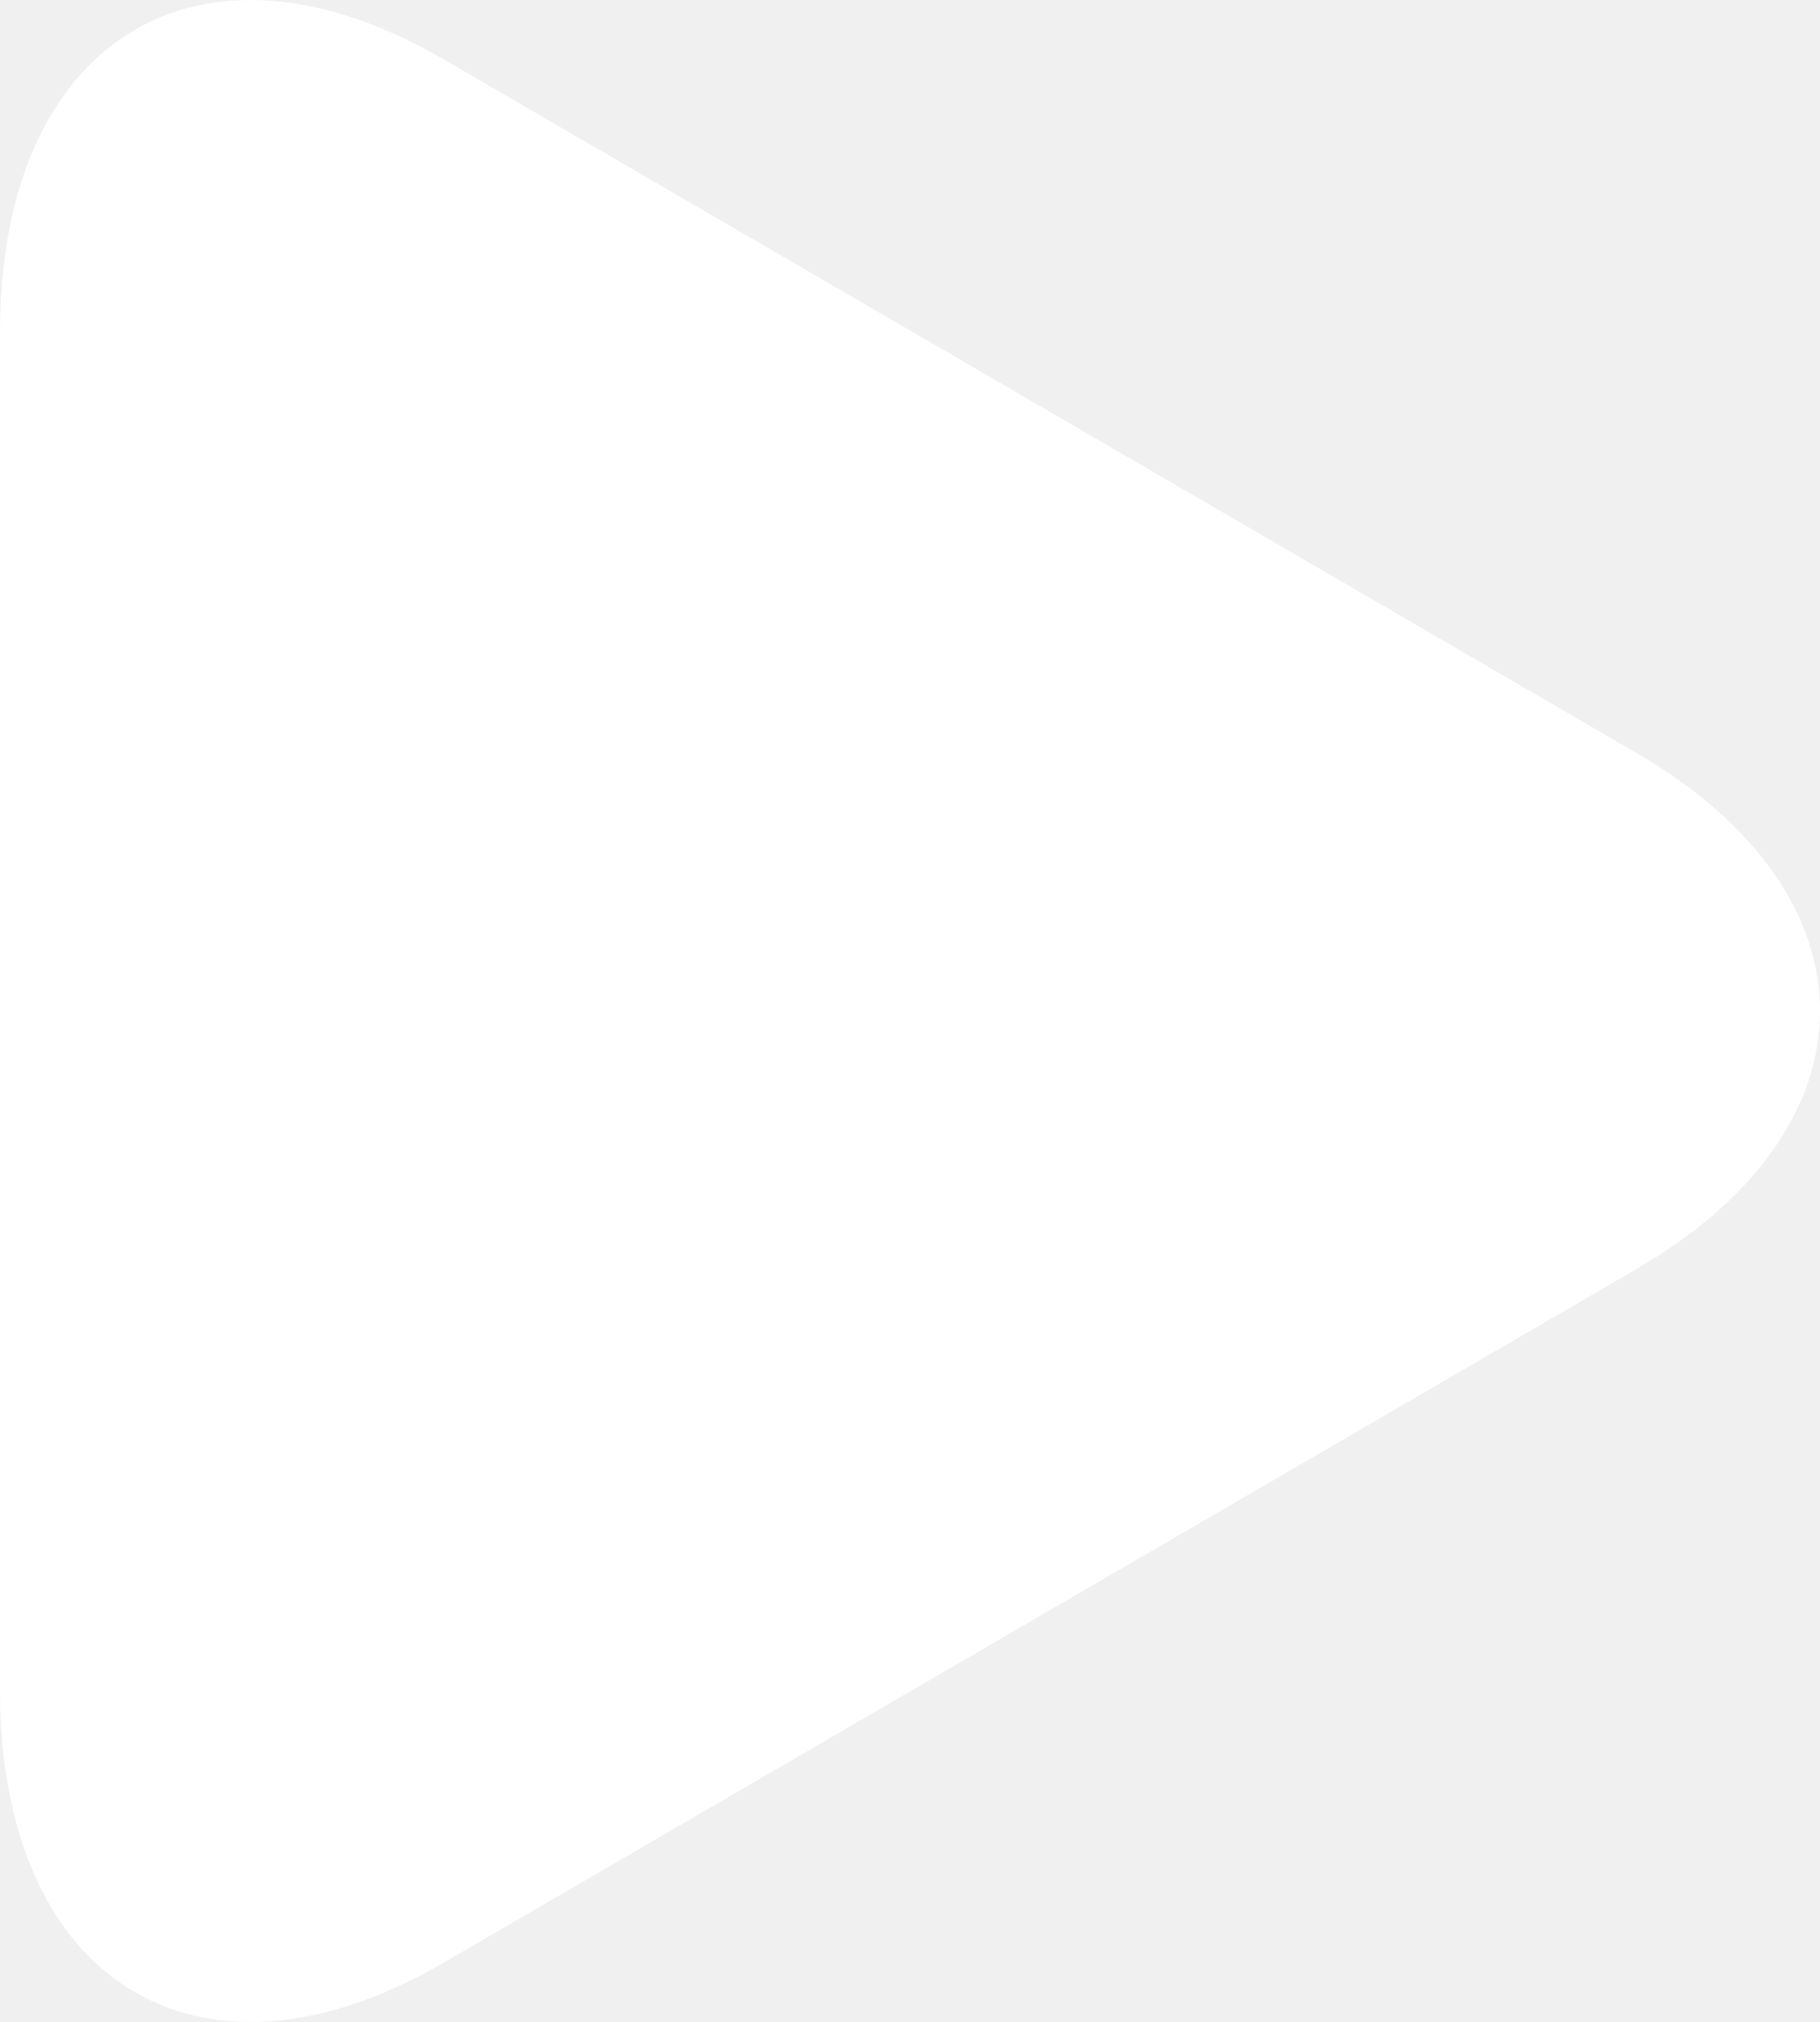
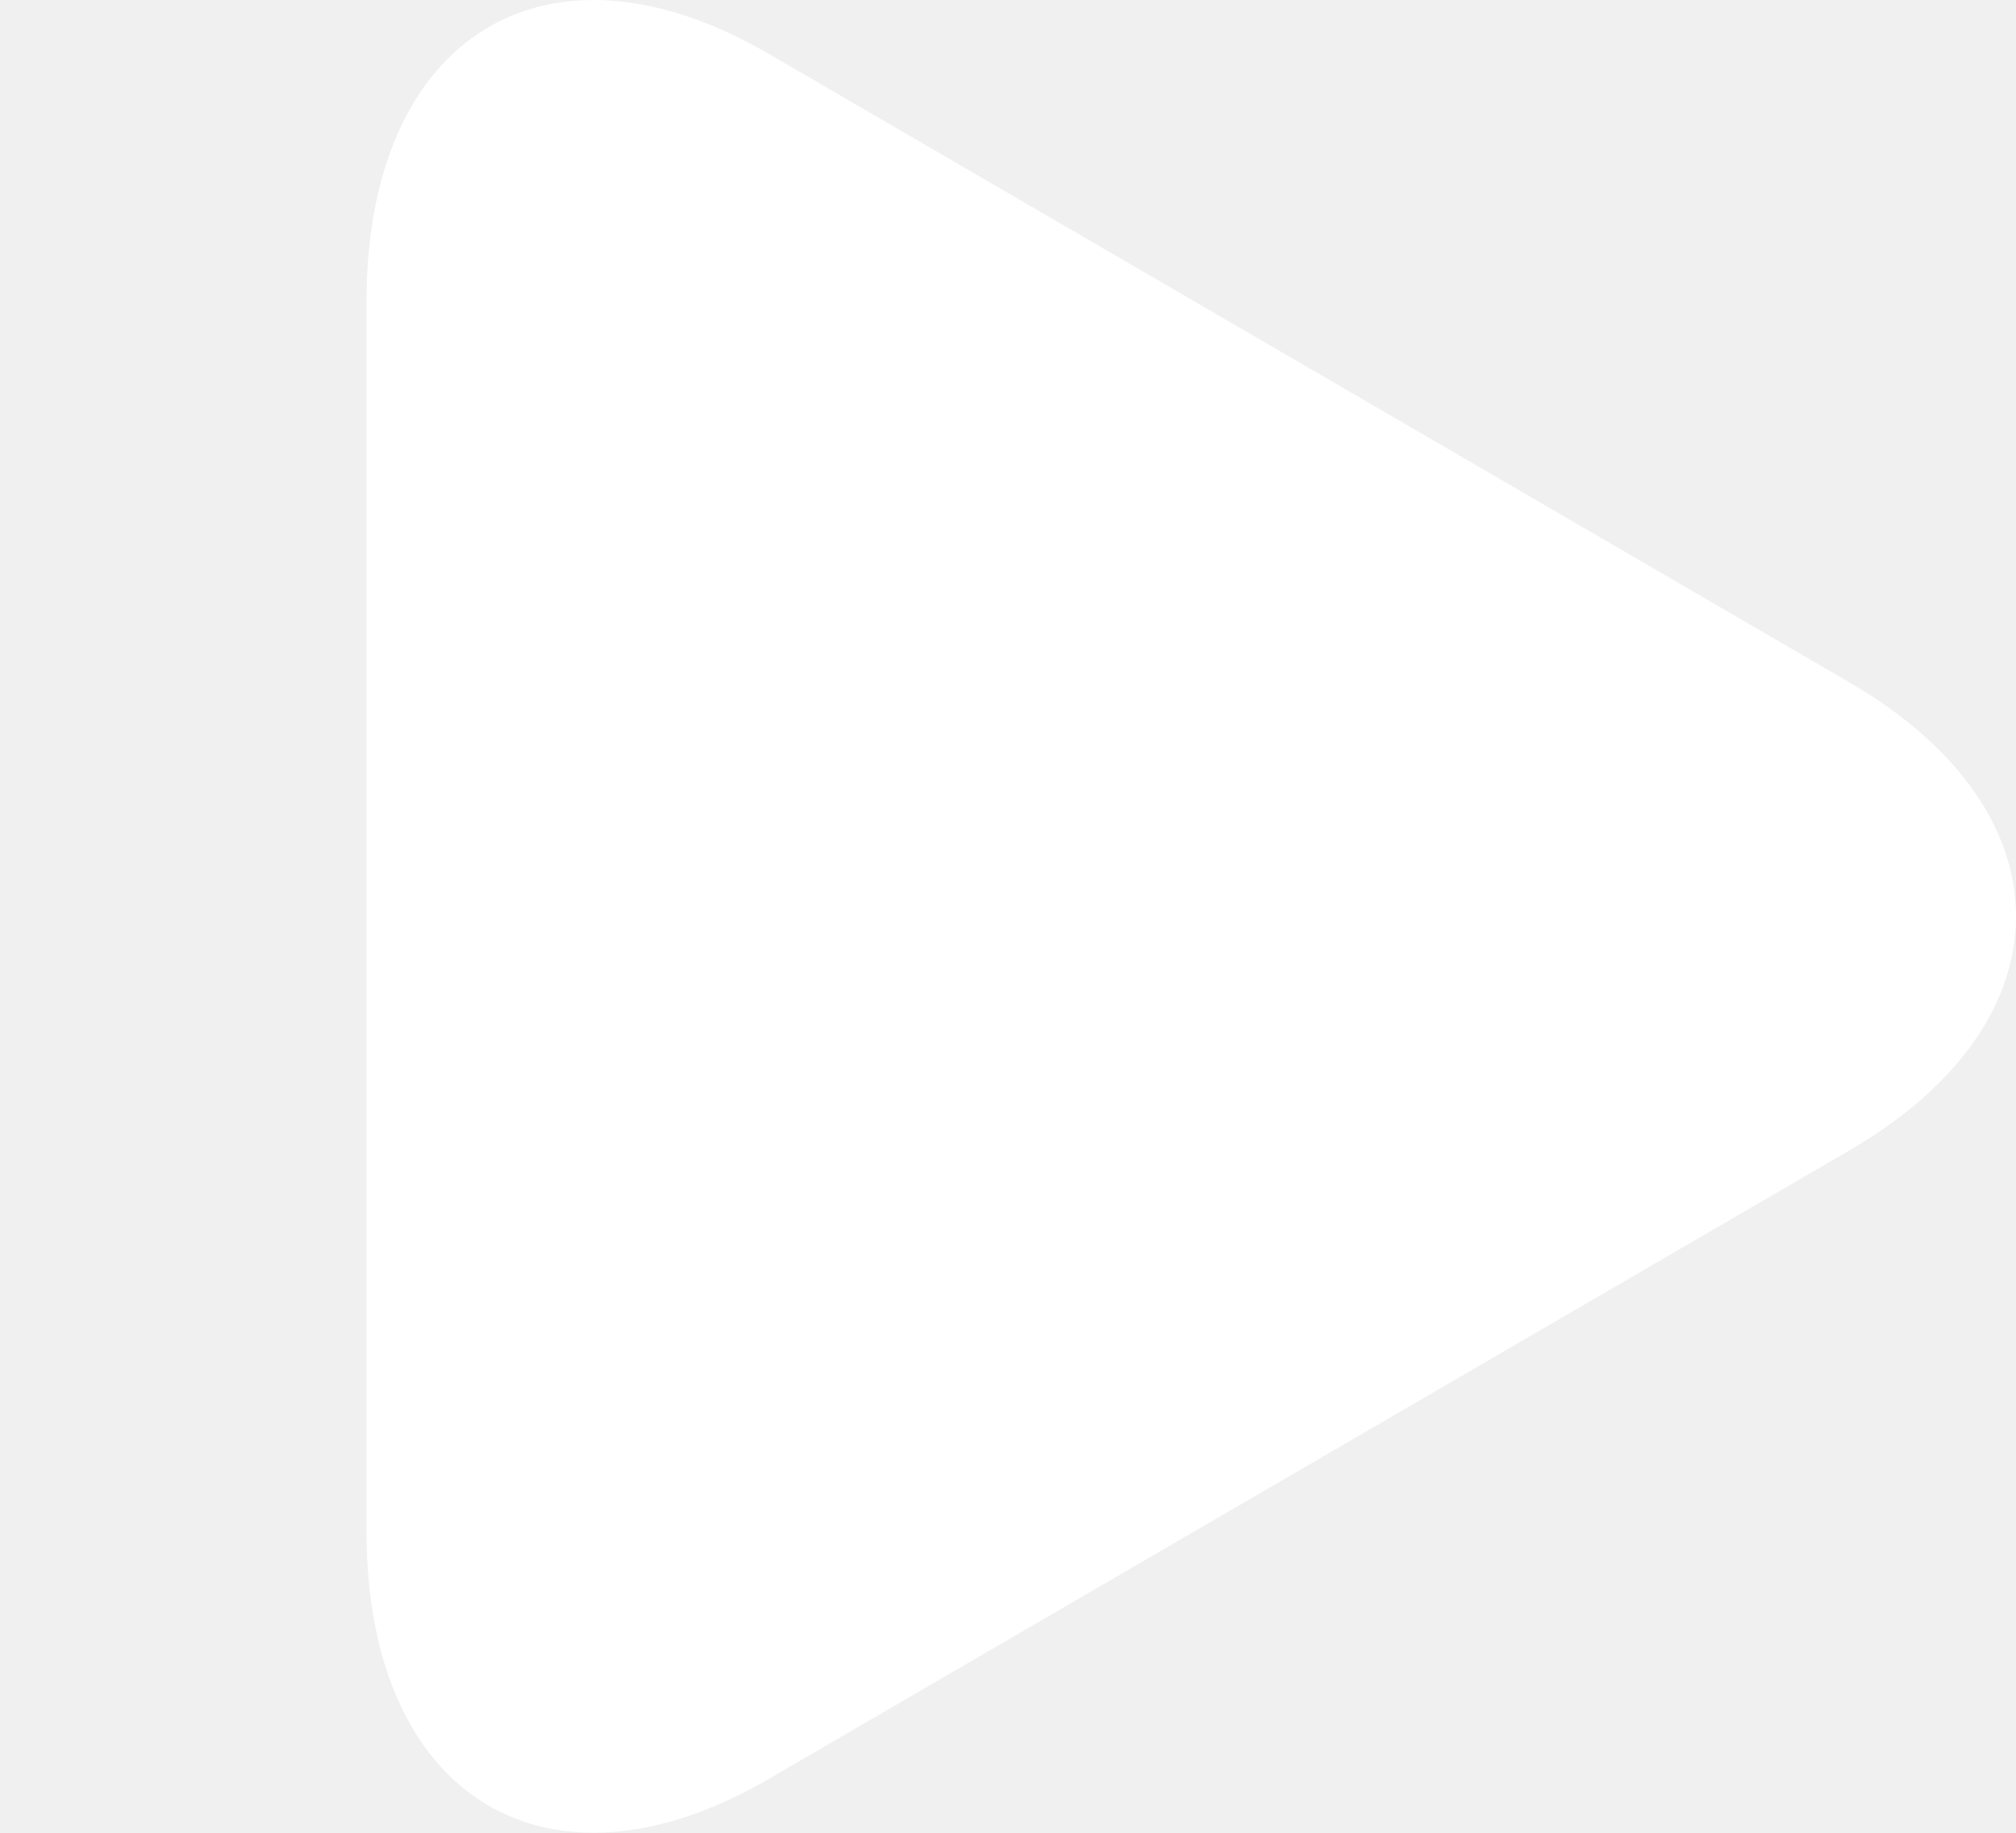
- <svg xmlns="http://www.w3.org/2000/svg" width="18px" height="20px" viewBox="0 0 18 20" version="1.1">
-   <g id="v1.1.3" stroke="none" stroke-width="1" fill="none" fill-rule="evenodd">
-     <g id="数字形象" transform="translate(-689, -1049)" fill="#FFFFFF" fill-rule="nonzero">
-       <g id="编组-5" transform="translate(496, 173.5858)">
-         <g id="编组-22" transform="translate(165, 850.4142)">
-           <path d="M32.388,25.587 C29.965,24.178 28,25.395 28,28.287 L28,41.714 C28,44.614 29.973,45.818 32.388,44.413 L44.185,37.552 C46.609,36.143 46.601,33.853 44.185,32.448 L32.388,25.587 Z" id="play" />
-         </g>
-       </g>
-     </g>
+ <svg xmlns="http://www.w3.org/2000/svg" width="22px" height="20px" viewBox="0 0 22 20" version="1.1">
+   <g id="uosid-dark" stroke="none" stroke-width="1" fill="none" fill-rule="evenodd">
+     <path d="M8.388,0.587 C5.965,-0.822 4,0.395 4,3.287 L4,16.714 C4,19.614 5.973,20.818 8.388,19.413 L20.185,12.552 C22.609,11.143 22.601,8.853 20.185,7.448 L8.388,0.587 Z" id="play" fill="#FFFFFF" fill-rule="nonzero" />
  </g>
</svg>
